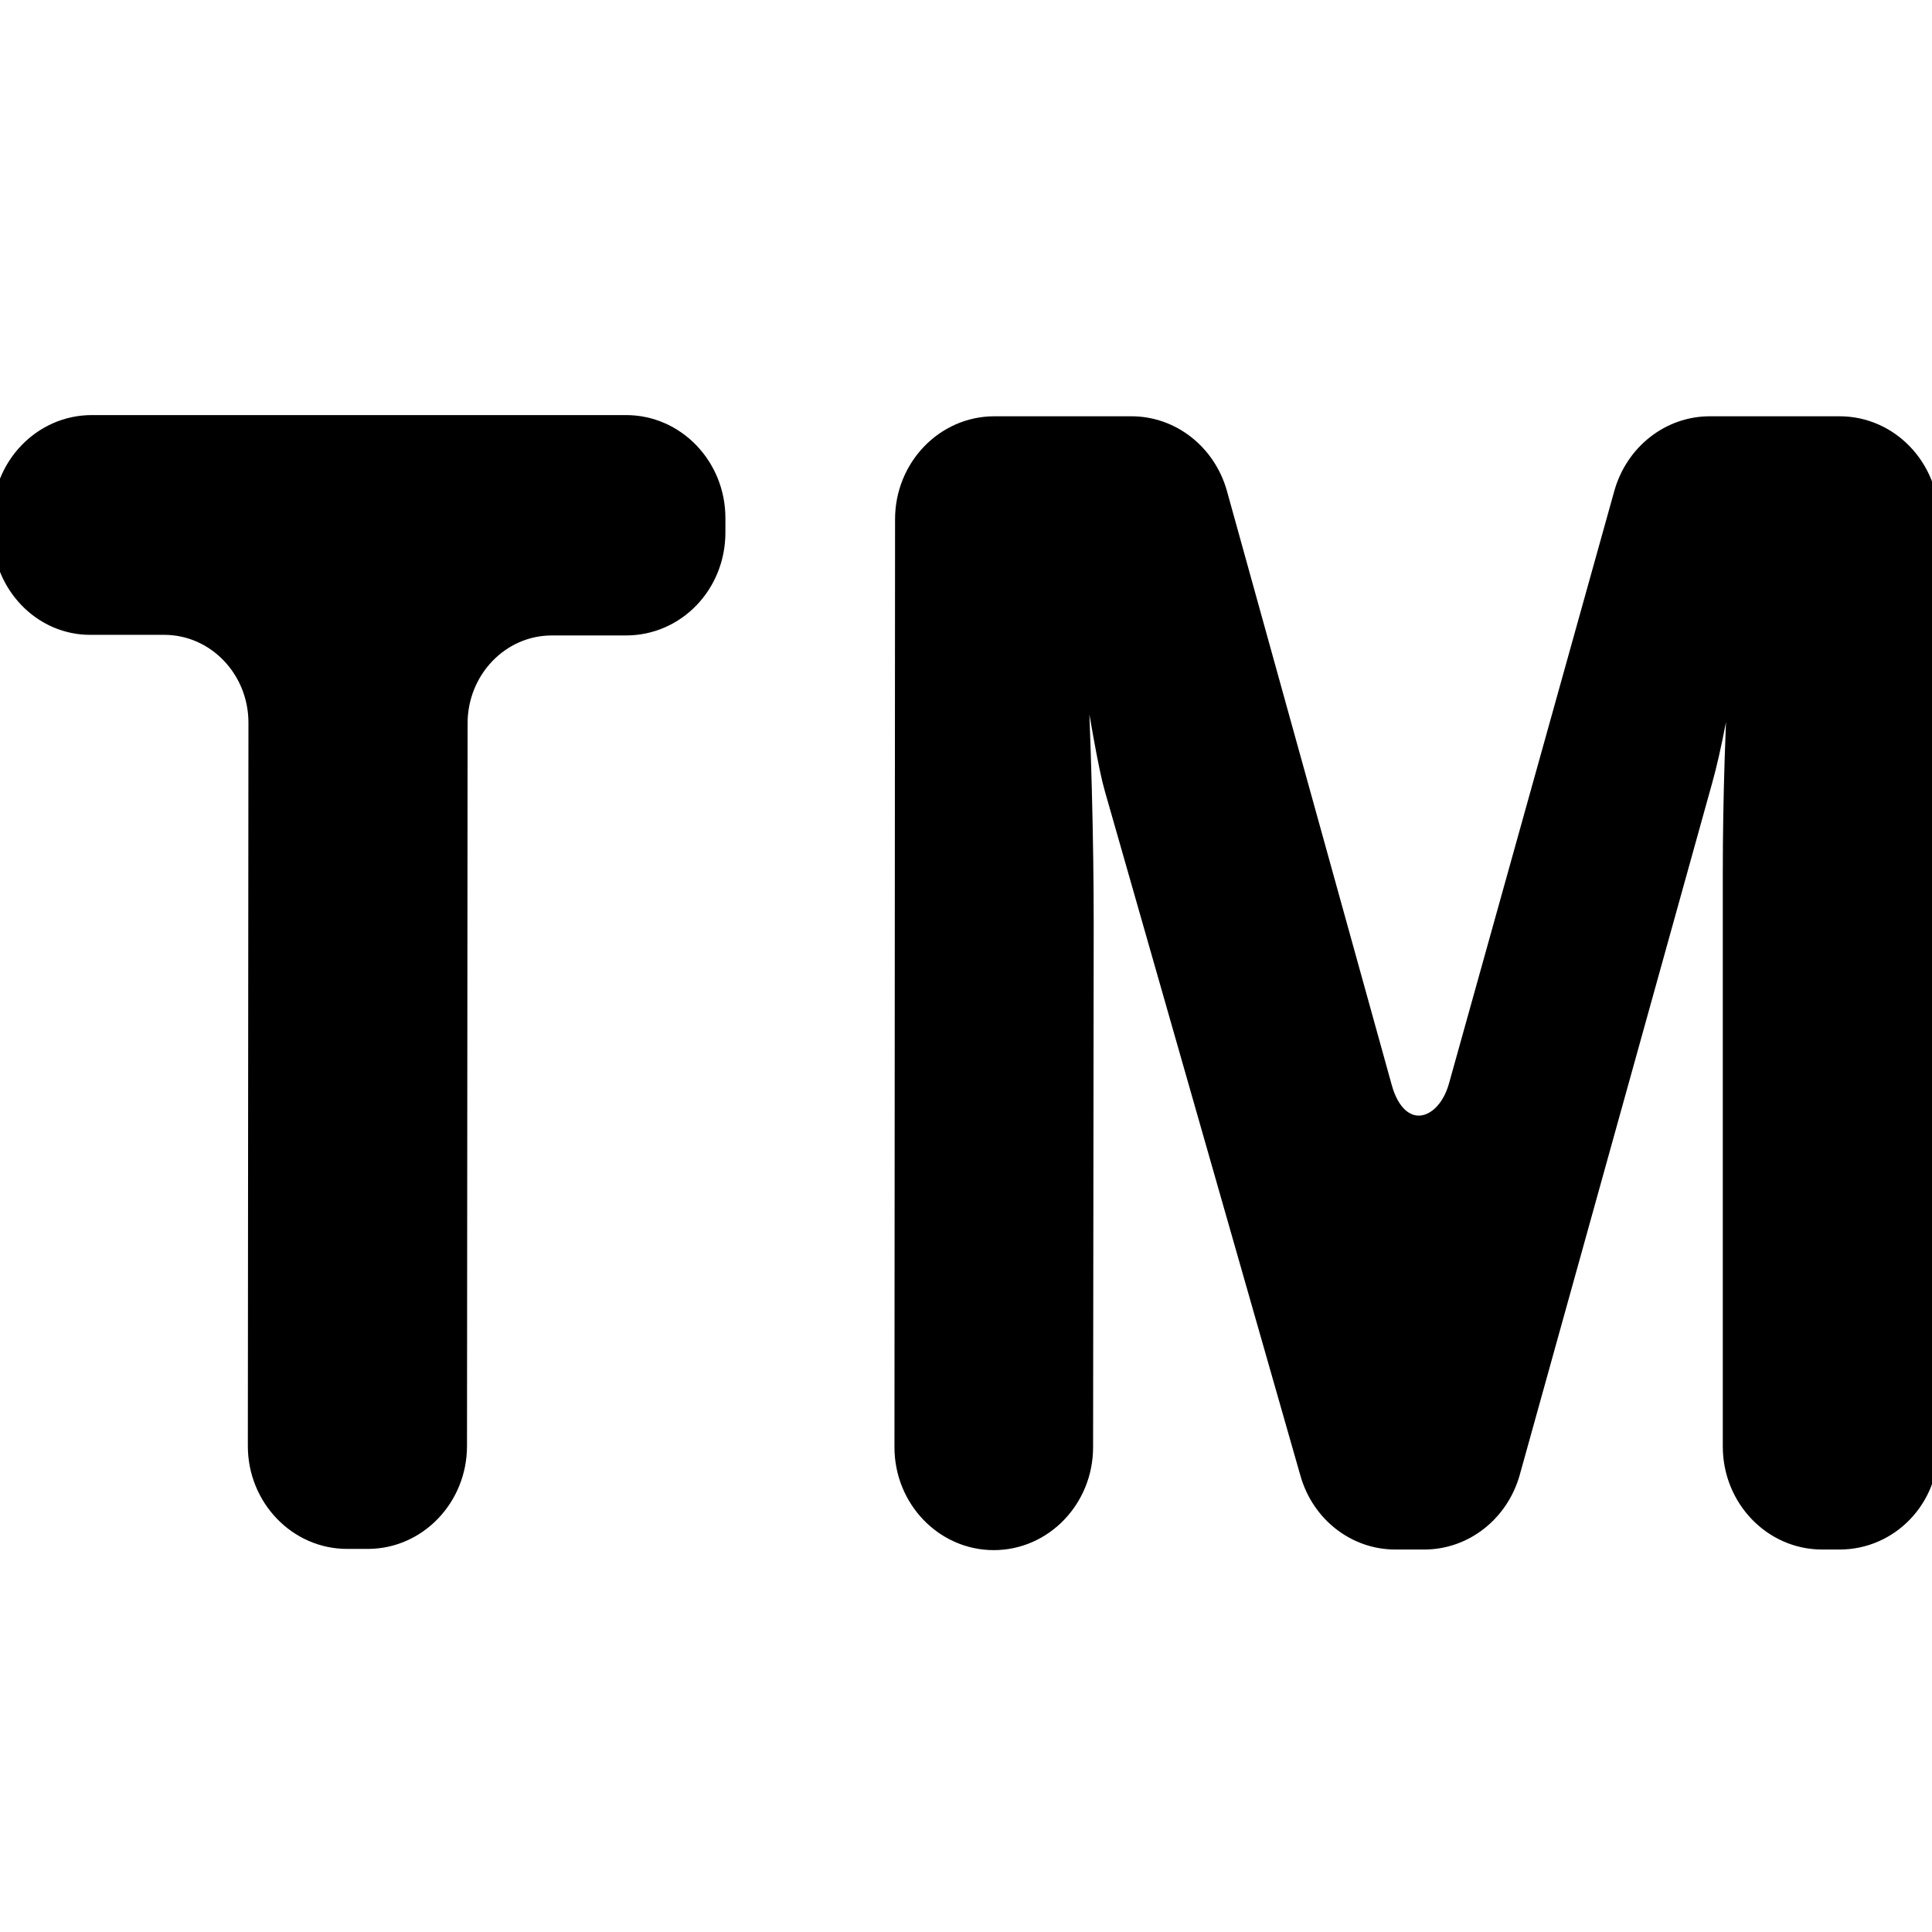
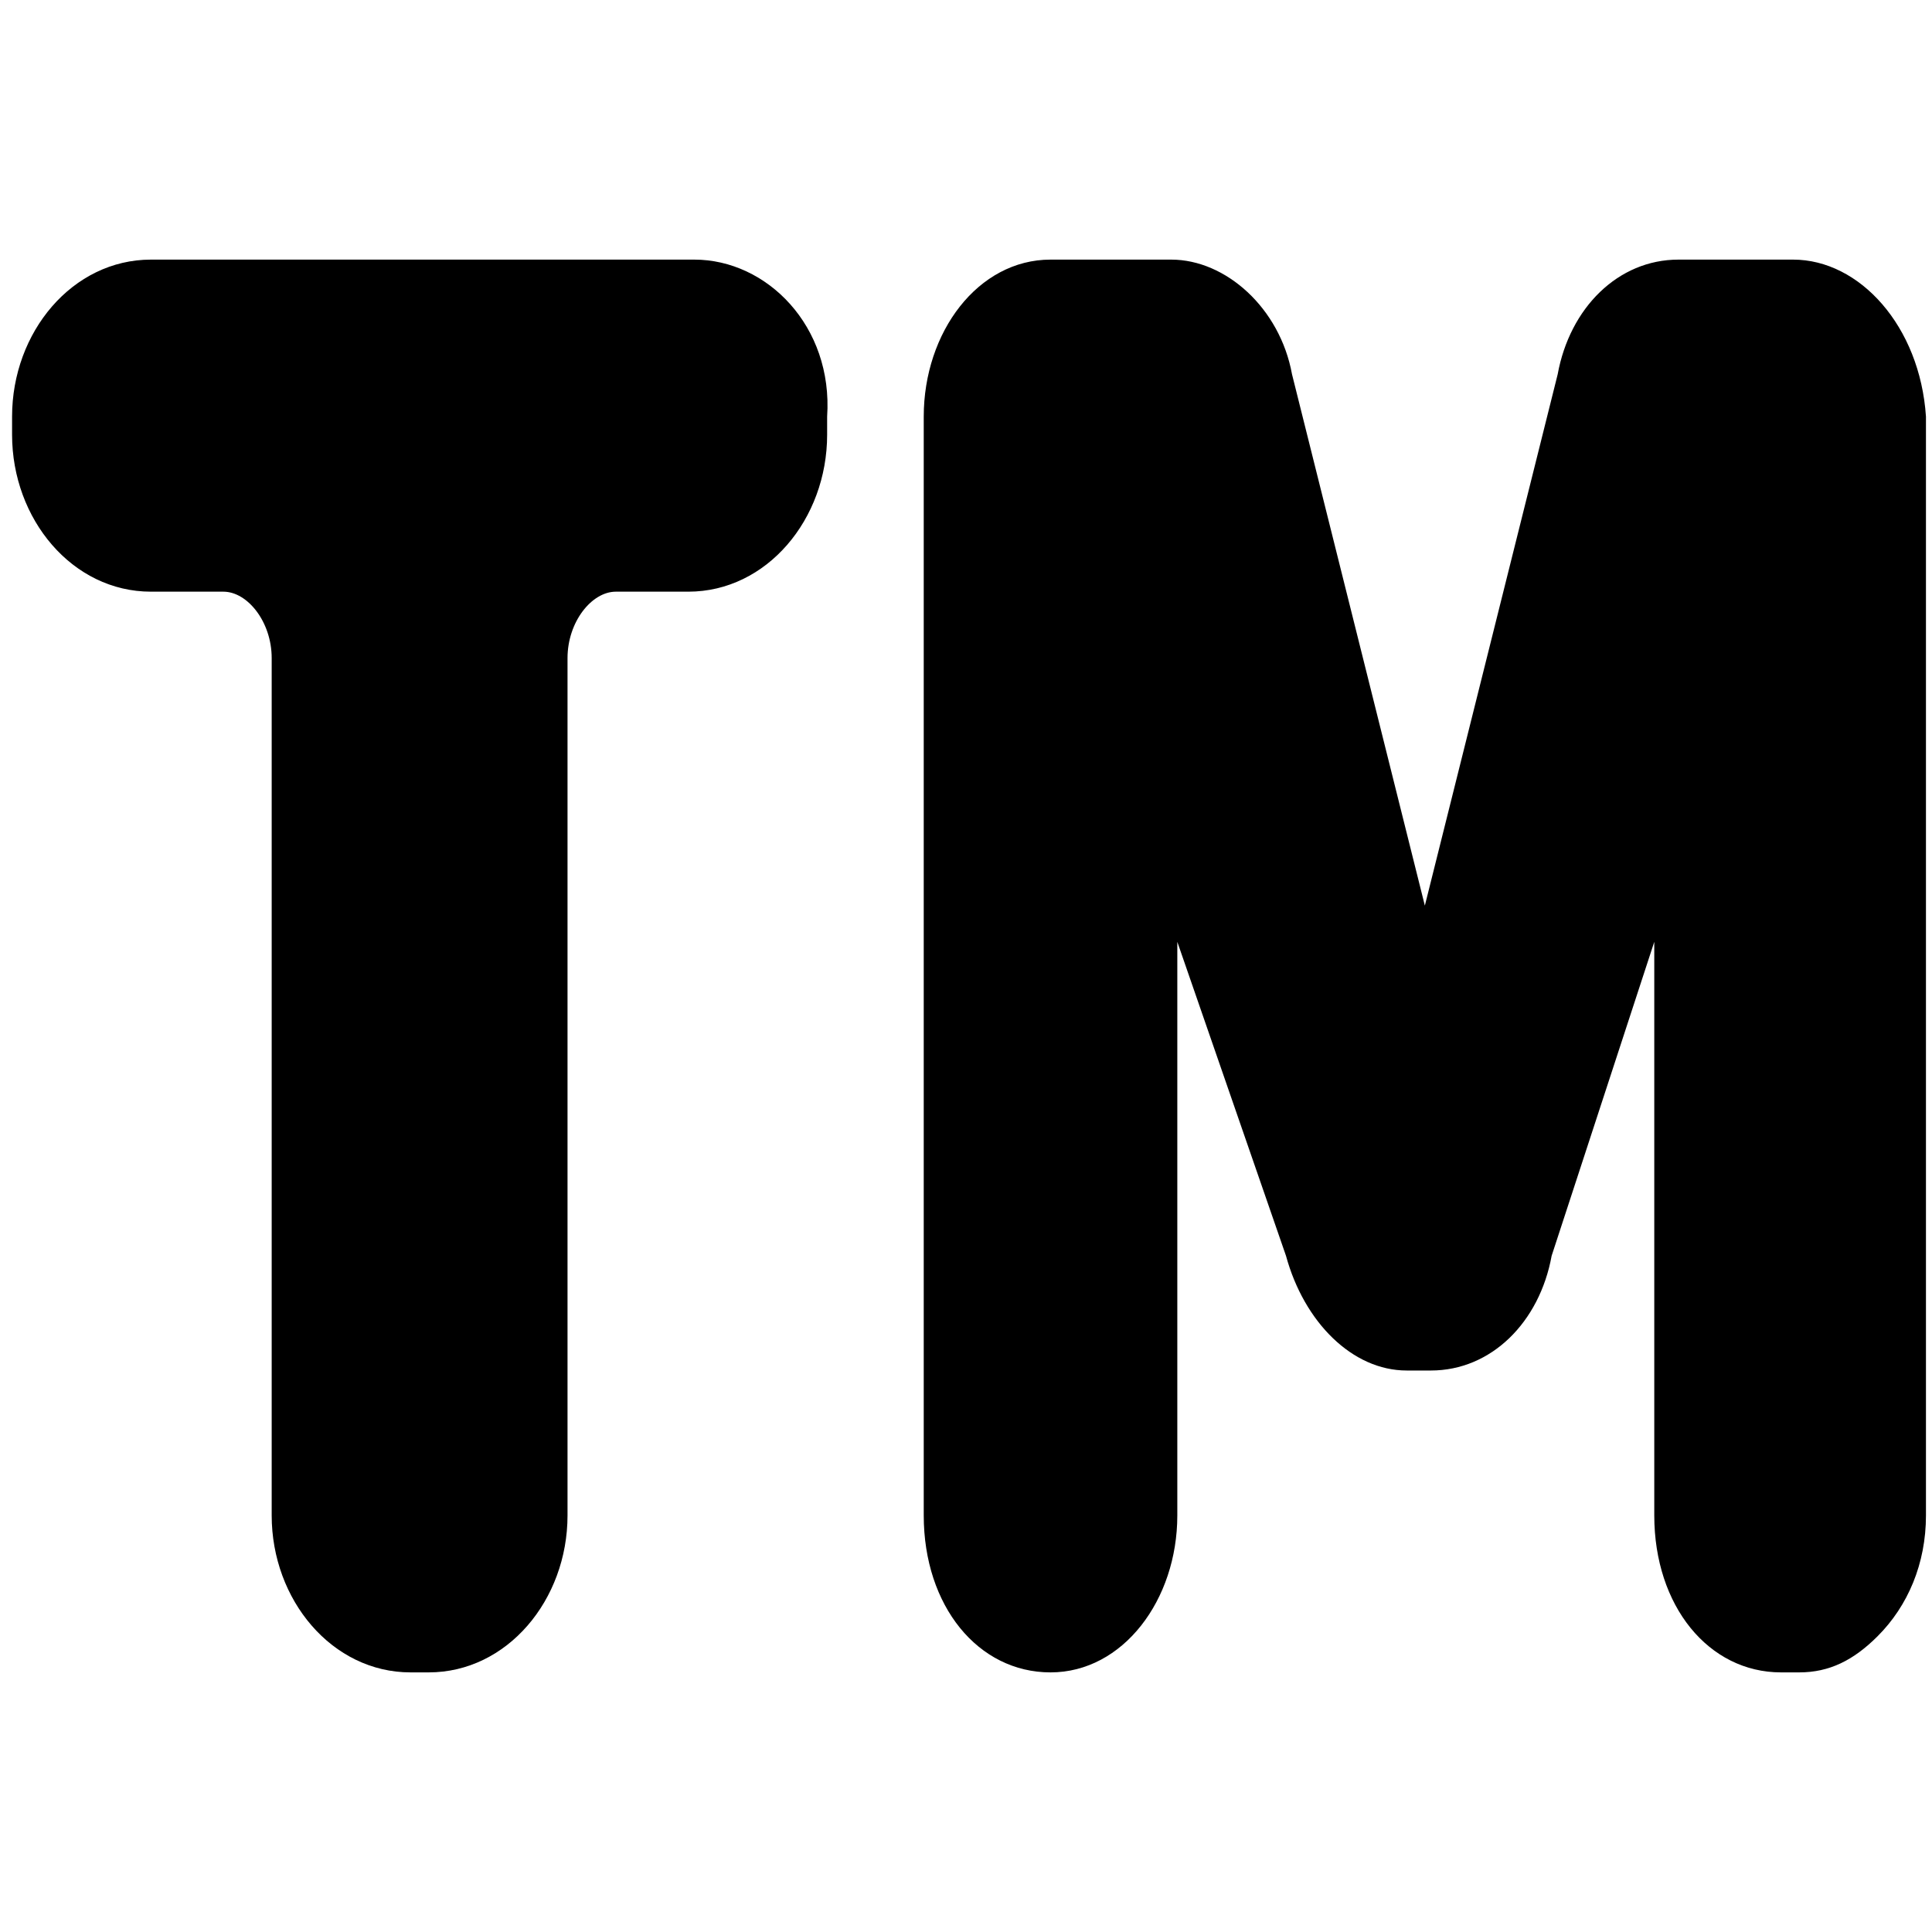
<svg xmlns="http://www.w3.org/2000/svg" version="1.1" id="Слой_1" x="0px" y="0px" viewBox="0 0 32 32" style="enable-background:new 0 0 32 32;" xml:space="preserve">
-   <style type="text/css">
- 	.st0{stroke:#000000;stroke-width:0.25;stroke-miterlimit:10;}
- </style>
  <g>
-     <path class="st0" d="M10.37,10.4l-1.23,0c-0.84,0-1.52,0.71-1.52,1.58L7.61,23.95c0,0.87-0.68,1.58-1.52,1.58l-0.34,0   c-0.84,0-1.52-0.71-1.52-1.58l0.01-11.98c0-0.87-0.68-1.58-1.52-1.58l-1.21,0C0.68,10.4,0,9.69,0,8.82l0-0.24C0,7.71,0.68,7,1.52,7   l8.85,0c0.84,0,1.52,0.71,1.52,1.58l0,0.24C11.89,9.7,11.21,10.4,10.37,10.4z" />
-     <path class="st0" d="M30.47,25.54l-0.29,0c-0.84,0-1.52-0.71-1.52-1.58l0-9.51c0-1.2,0.04-2.52,0.13-3.97h-0.08   c-0.17,1.14-0.33,1.95-0.47,2.45L25.05,24.4c-0.19,0.67-0.78,1.14-1.46,1.14l-0.48,0c-0.67,0-1.26-0.46-1.45-1.13l-3.24-11.34   c-0.1-0.34-0.25-1.2-0.47-2.58h-0.09c0.09,1.83,0.13,3.43,0.13,4.81l-0.01,8.67c0,0.87-0.68,1.58-1.52,1.58h0   c-0.84,0-1.52-0.71-1.52-1.58l0.01-15.37c0-0.87,0.68-1.58,1.52-1.58l2.27,0c0.68,0,1.27,0.47,1.46,1.14l2.73,9.84   c0.24,0.88,0.98,0.73,1.19-0.02l2.74-9.82c0.19-0.67,0.78-1.14,1.46-1.14l2.15,0c0.84,0,1.52,0.71,1.52,1.58l-0.01,15.37   C31.99,24.84,31.31,25.54,30.47,25.54z" />
+     <path d="M6.8,27.4c-1.1,0-1.9-1-1.9-2.2l0-14.2c0-0.8-0.5-1.5-1.2-1.5H2.5c-0.5,0-1-0.2-1.4-0.7c-0.3-0.4-0.5-1-0.5-1.6V6.9   c0-1.2,0.9-2.2,1.9-2.2h8.9c1.1,0,1.9,1,1.9,2.2v0.3c0,1.2-0.9,2.2-1.9,2.2h-1.2c-0.6,0-1.2,0.7-1.2,1.5l0,14.2   c0,1.2-0.9,2.2-1.9,2.2H6.8z" />
+     <path d="M11.5,5C12.3,5,13,5.8,13,6.9v0.3c0,1-0.7,1.9-1.5,1.9h-1.2c-0.8,0-1.5,0.8-1.5,1.9l0,14.2c0,1-0.7,1.9-1.5,1.9H6.8   c-0.8,0-1.5-0.8-1.5-1.9l0-14.2c0-1-0.7-1.9-1.5-1.9H2.5c0,0,0,0,0,0C1.7,9,1,8.2,1,7.2V6.9C1,5.8,1.7,5,2.5,5H11.5 M11.5,4.3H2.5   c-1.3,0-2.3,1.2-2.3,2.6v0.3c0,1.4,1,2.6,2.3,2.6l1.2,0c0.4,0,0.8,0.5,0.8,1.1l0,14.2c0,1.4,1,2.6,2.3,2.6h0.3   c1.3,0,2.3-1.2,2.3-2.6l0-14.2c0-0.6,0.4-1.1,0.8-1.1h1.2c1.3,0,2.3-1.2,2.3-2.6V6.9C13.8,5.4,12.7,4.3,11.5,4.3L11.5,4.3z" />
+   </g>
+   <g>
+     <path d="M17.3,27.4c-0.9,0-1.7-1-1.7-2.2l0-18.2c0-1.2,0.8-2.2,1.7-2.2h2c0.8,0,1.4,0.7,1.7,1.6l2.4,9.7c0.1,0.3,0.1,0.4,0.2,0.4   c0,0,0.1-0.2,0.1-0.4l2.4-9.7c0.2-1,0.9-1.6,1.6-1.6h1.9c0.9,0,1.7,1,1.7,2.2l0,18.2c0,0.7-0.2,1.3-0.7,1.8c-0.3,0.3-0.7,0.5-1,0.5   h-0.3c-0.9,0-1.7-1-1.7-2.2c0,0,0-11.7,0-11.9l-2.4,7.5c-0.2,0.9-0.9,1.6-1.6,1.6h-0.4c-0.8,0-1.4-0.7-1.6-1.6L19,13.3   c0,0.5,0,1,0,1.5l0,10.3C19,26.4,18.3,27.4,17.3,27.4z" />
+     <path d="M29.7,5C30.4,5,31,5.9,31,6.9l0,18.2c0,1-0.6,1.9-1.3,1.9h-0.3c-0.7,0-1.3-0.8-1.3-1.9V13.8c0-1.4,0-3,0.1-4.7h-0.1   c-0.1,1.4-0.3,2.3-0.4,2.9l-2.8,8.6c-0.2,0.8-0.7,1.4-1.3,1.4h-0.4c-0.6,0-1.1-0.5-1.3-1.3l-2.9-8.4c-0.1-0.4-0.2-1.4-0.4-3.1h-0.1   c0.1,2.2,0.1,4.1,0.1,5.7l0,10.3c0,1-0.6,1.9-1.3,1.9c-0.7,0-1.3-0.8-1.3-1.9l0-18.2c0-1,0.6-1.9,1.3-1.9h2c0.6,0,1.1,0.6,1.3,1.4   L23,16c0.1,0.5,0.3,0.7,0.5,0.7c0.2,0,0.4-0.3,0.5-0.7l2.4-9.6C26.7,5.6,27.2,5,27.8,5H29.7 M29.7,4.3h-1.9c-1,0-1.8,0.8-2,1.9   L23.6,15l-2.2-8.8c-0.2-1.1-1.1-1.9-2-1.9h-2c-1.2,0-2.1,1.2-2.1,2.6l0,18.2c0,1.5,0.9,2.6,2.1,2.6c1.2,0,2.1-1.2,2.1-2.6l0-9.5   l1.8,5.2c0.3,1.1,1.1,1.9,2,1.9h0.4c1,0,1.8-0.8,2-1.9l1.7-5.2v9.5c0,1.5,0.9,2.6,2.1,2.6h0.3c0.5,0,0.9-0.2,1.3-0.6   c0.5-0.5,0.8-1.2,0.8-2l0-18.2C31.8,5.4,30.8,4.3,29.7,4.3L29.7,4.3z" />
  </g>
</svg>
